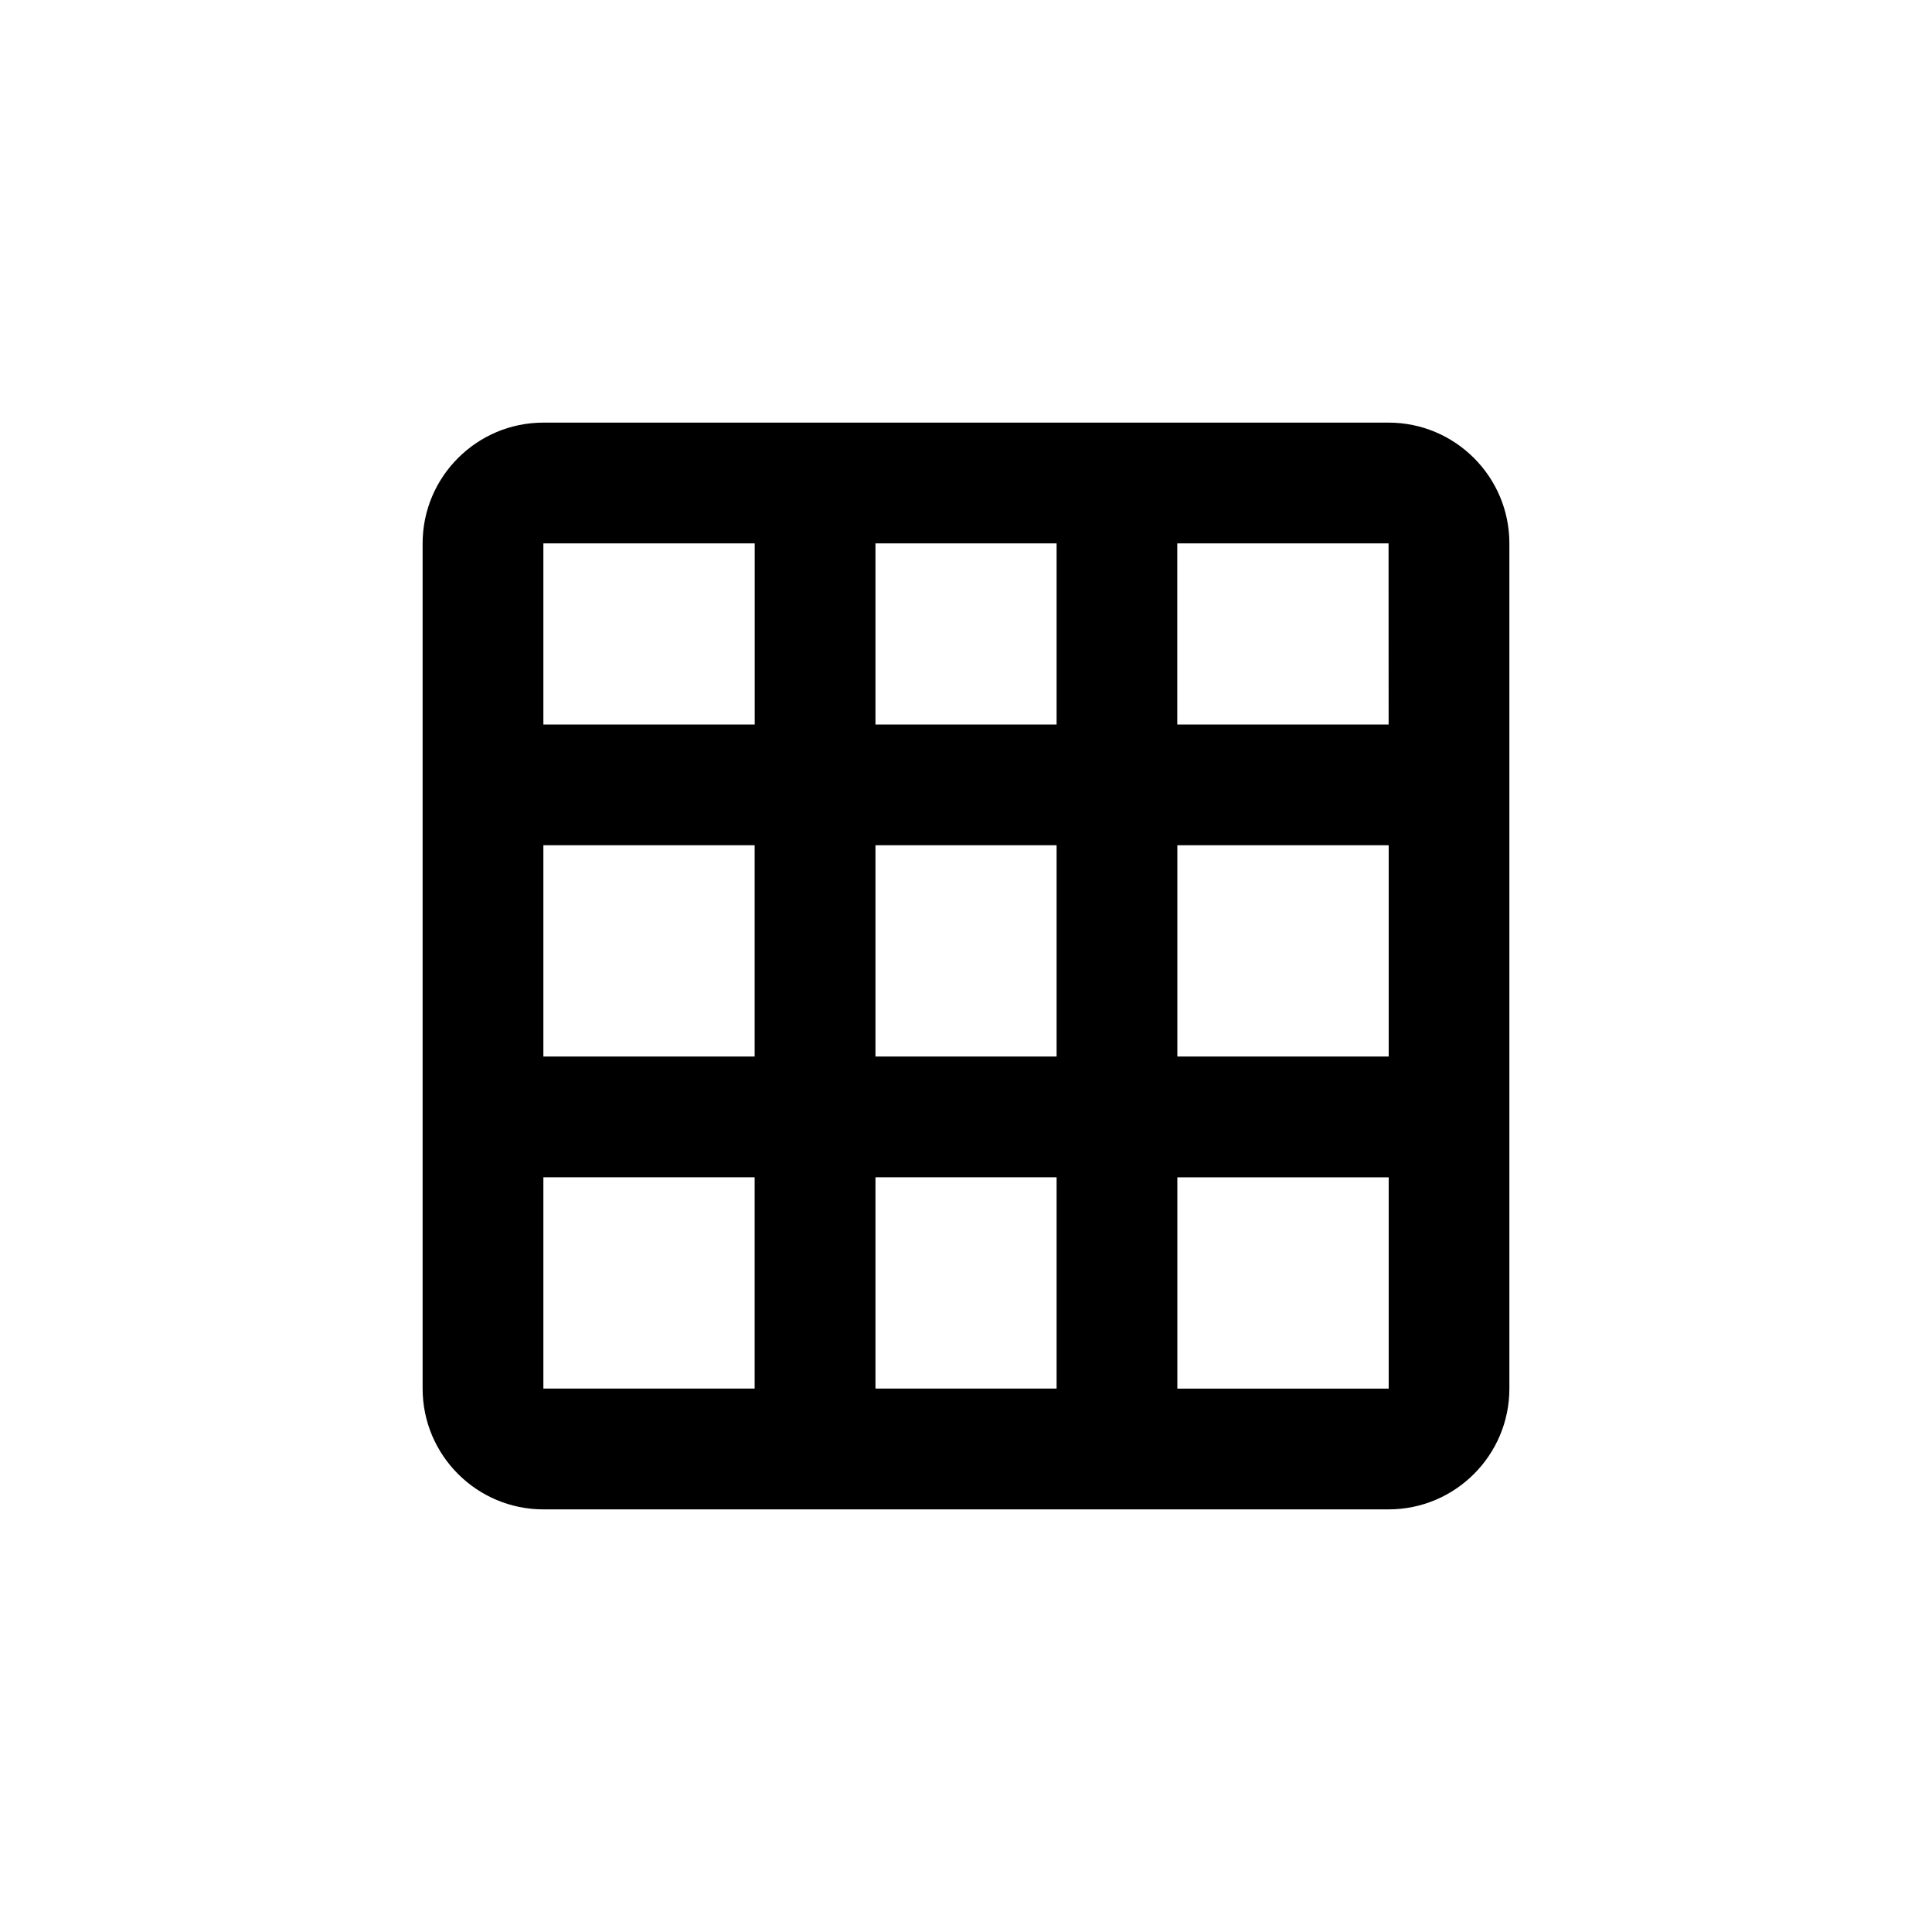
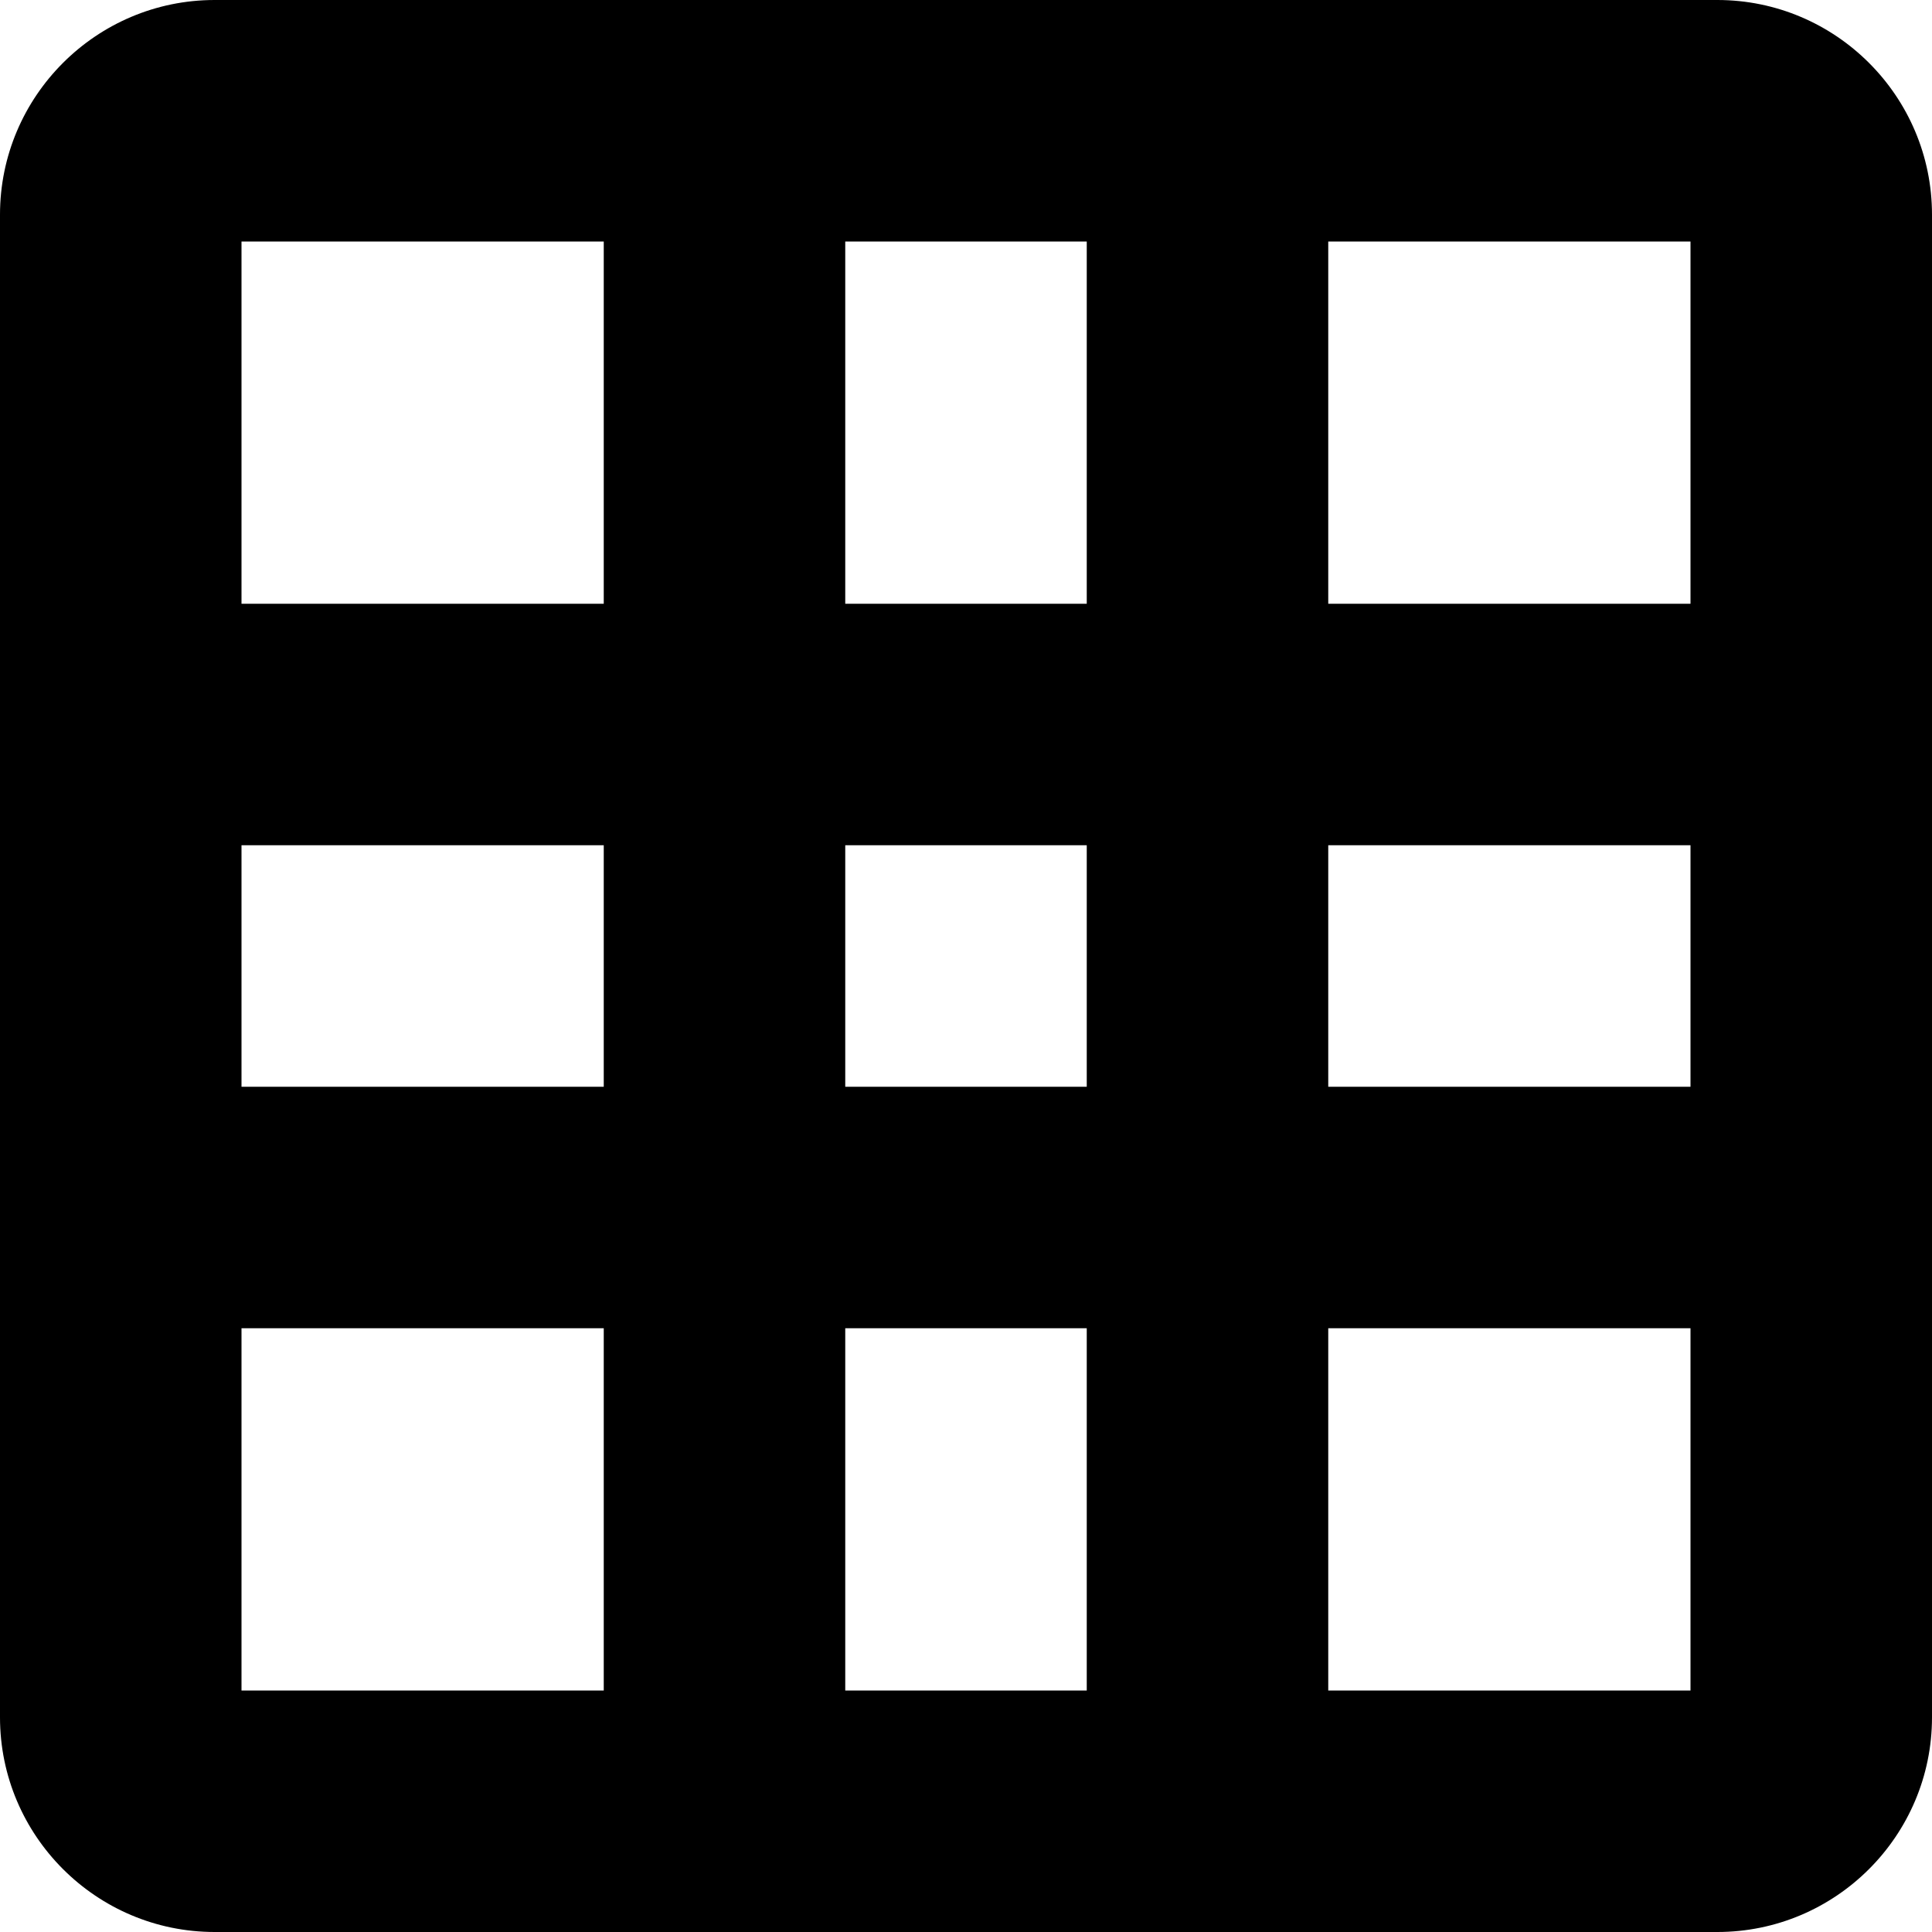
- <svg xmlns="http://www.w3.org/2000/svg" version="1.1" x="0px" y="0px" viewBox="0 0 28 28" style="enable-background:new 0 0 28 28;" xml:space="preserve">
-   <g id="table2">
-     <path d="M20.125,6.125H7.875c-0.965,0-1.75,0.785-1.75,1.75v12.25c0,0.965,0.785,1.75,1.75,1.75h12.25   c0.965,0,1.75-0.785,1.75-1.75V7.875C21.875,6.91,21.09,6.125,20.125,6.125z M12.688,15.312V12.25h2.625v3.062H12.688z    M15.313,17.062v3.062h-2.625v-3.062H15.313z M7.875,12.25h3.062v3.062H7.875V12.25z M12.688,10.5V7.875h2.625V10.5H12.688z    M17.063,12.25h3.063l0,3.062h-3.063V12.25z M20.125,10.5h-3.063V7.875h3.062L20.125,10.5z M10.938,7.875V10.5H7.875V7.875H10.938z    M7.875,17.062h3.062v3.062H7.875V17.062z M17.063,20.125v-3.062h3.063l0,3.062H17.063z" />
-   </g>
-   <g id="Layer_1">
+ <svg xmlns="http://www.w3.org/2000/svg" version="1.1" width="512" height="512" viewBox="0 0 512 512">
+   <g id="icomoon-ignore">
</g>
+   <path fill="rgb(0, 0, 0)" d="M455.111 0h-398.222c-31.37 0-56.889 25.519-56.889 56.889v398.222c0 31.37 25.519 56.889 56.889 56.889h398.222c31.37 0 56.889-25.519 56.889-56.889v-398.222c0-31.37-25.519-56.889-56.889-56.889zM160 448h-96v-96h96v96zM160 288h-96v-64h96v64zM160 160h-96v-96h96v96zM288 448h-64v-96h64v96zM288 288h-64v-64h64v64zM288 160h-64v-96h64v96zM448 448h-96v-96h96v96zM448 288h-96v-64h96v64zM448 160h-96v-96h96v96z" />
</svg>
